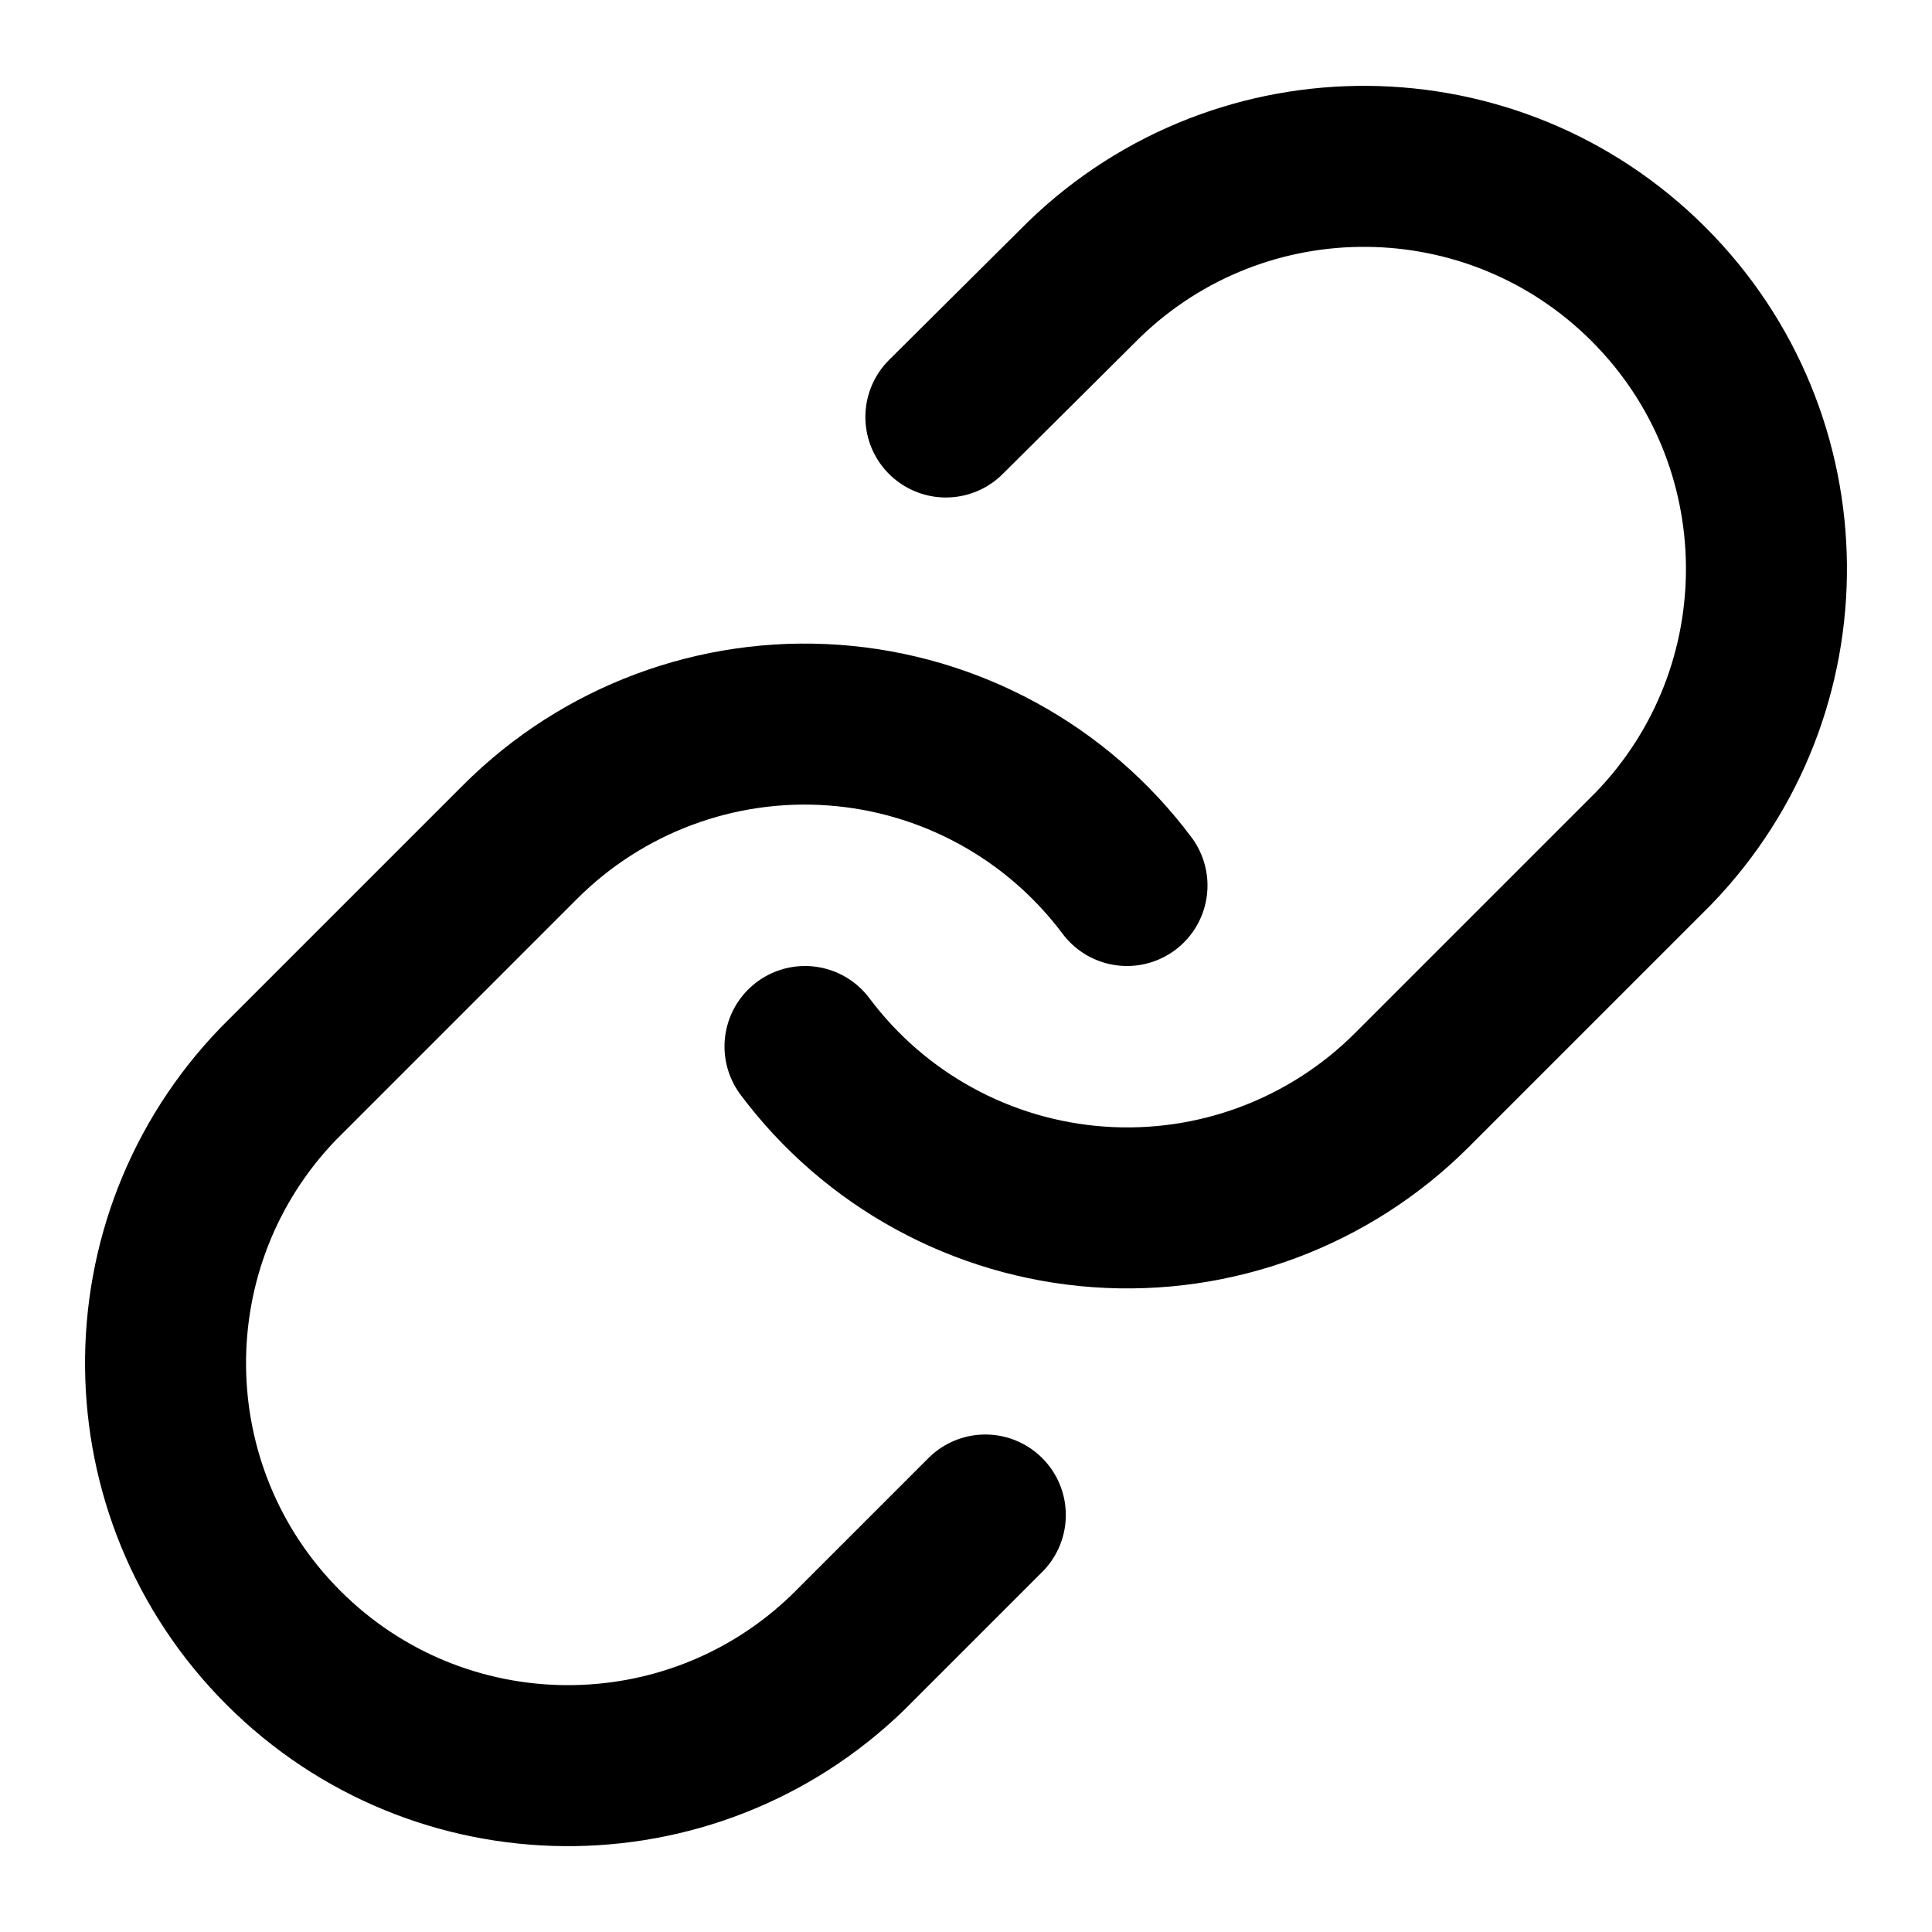
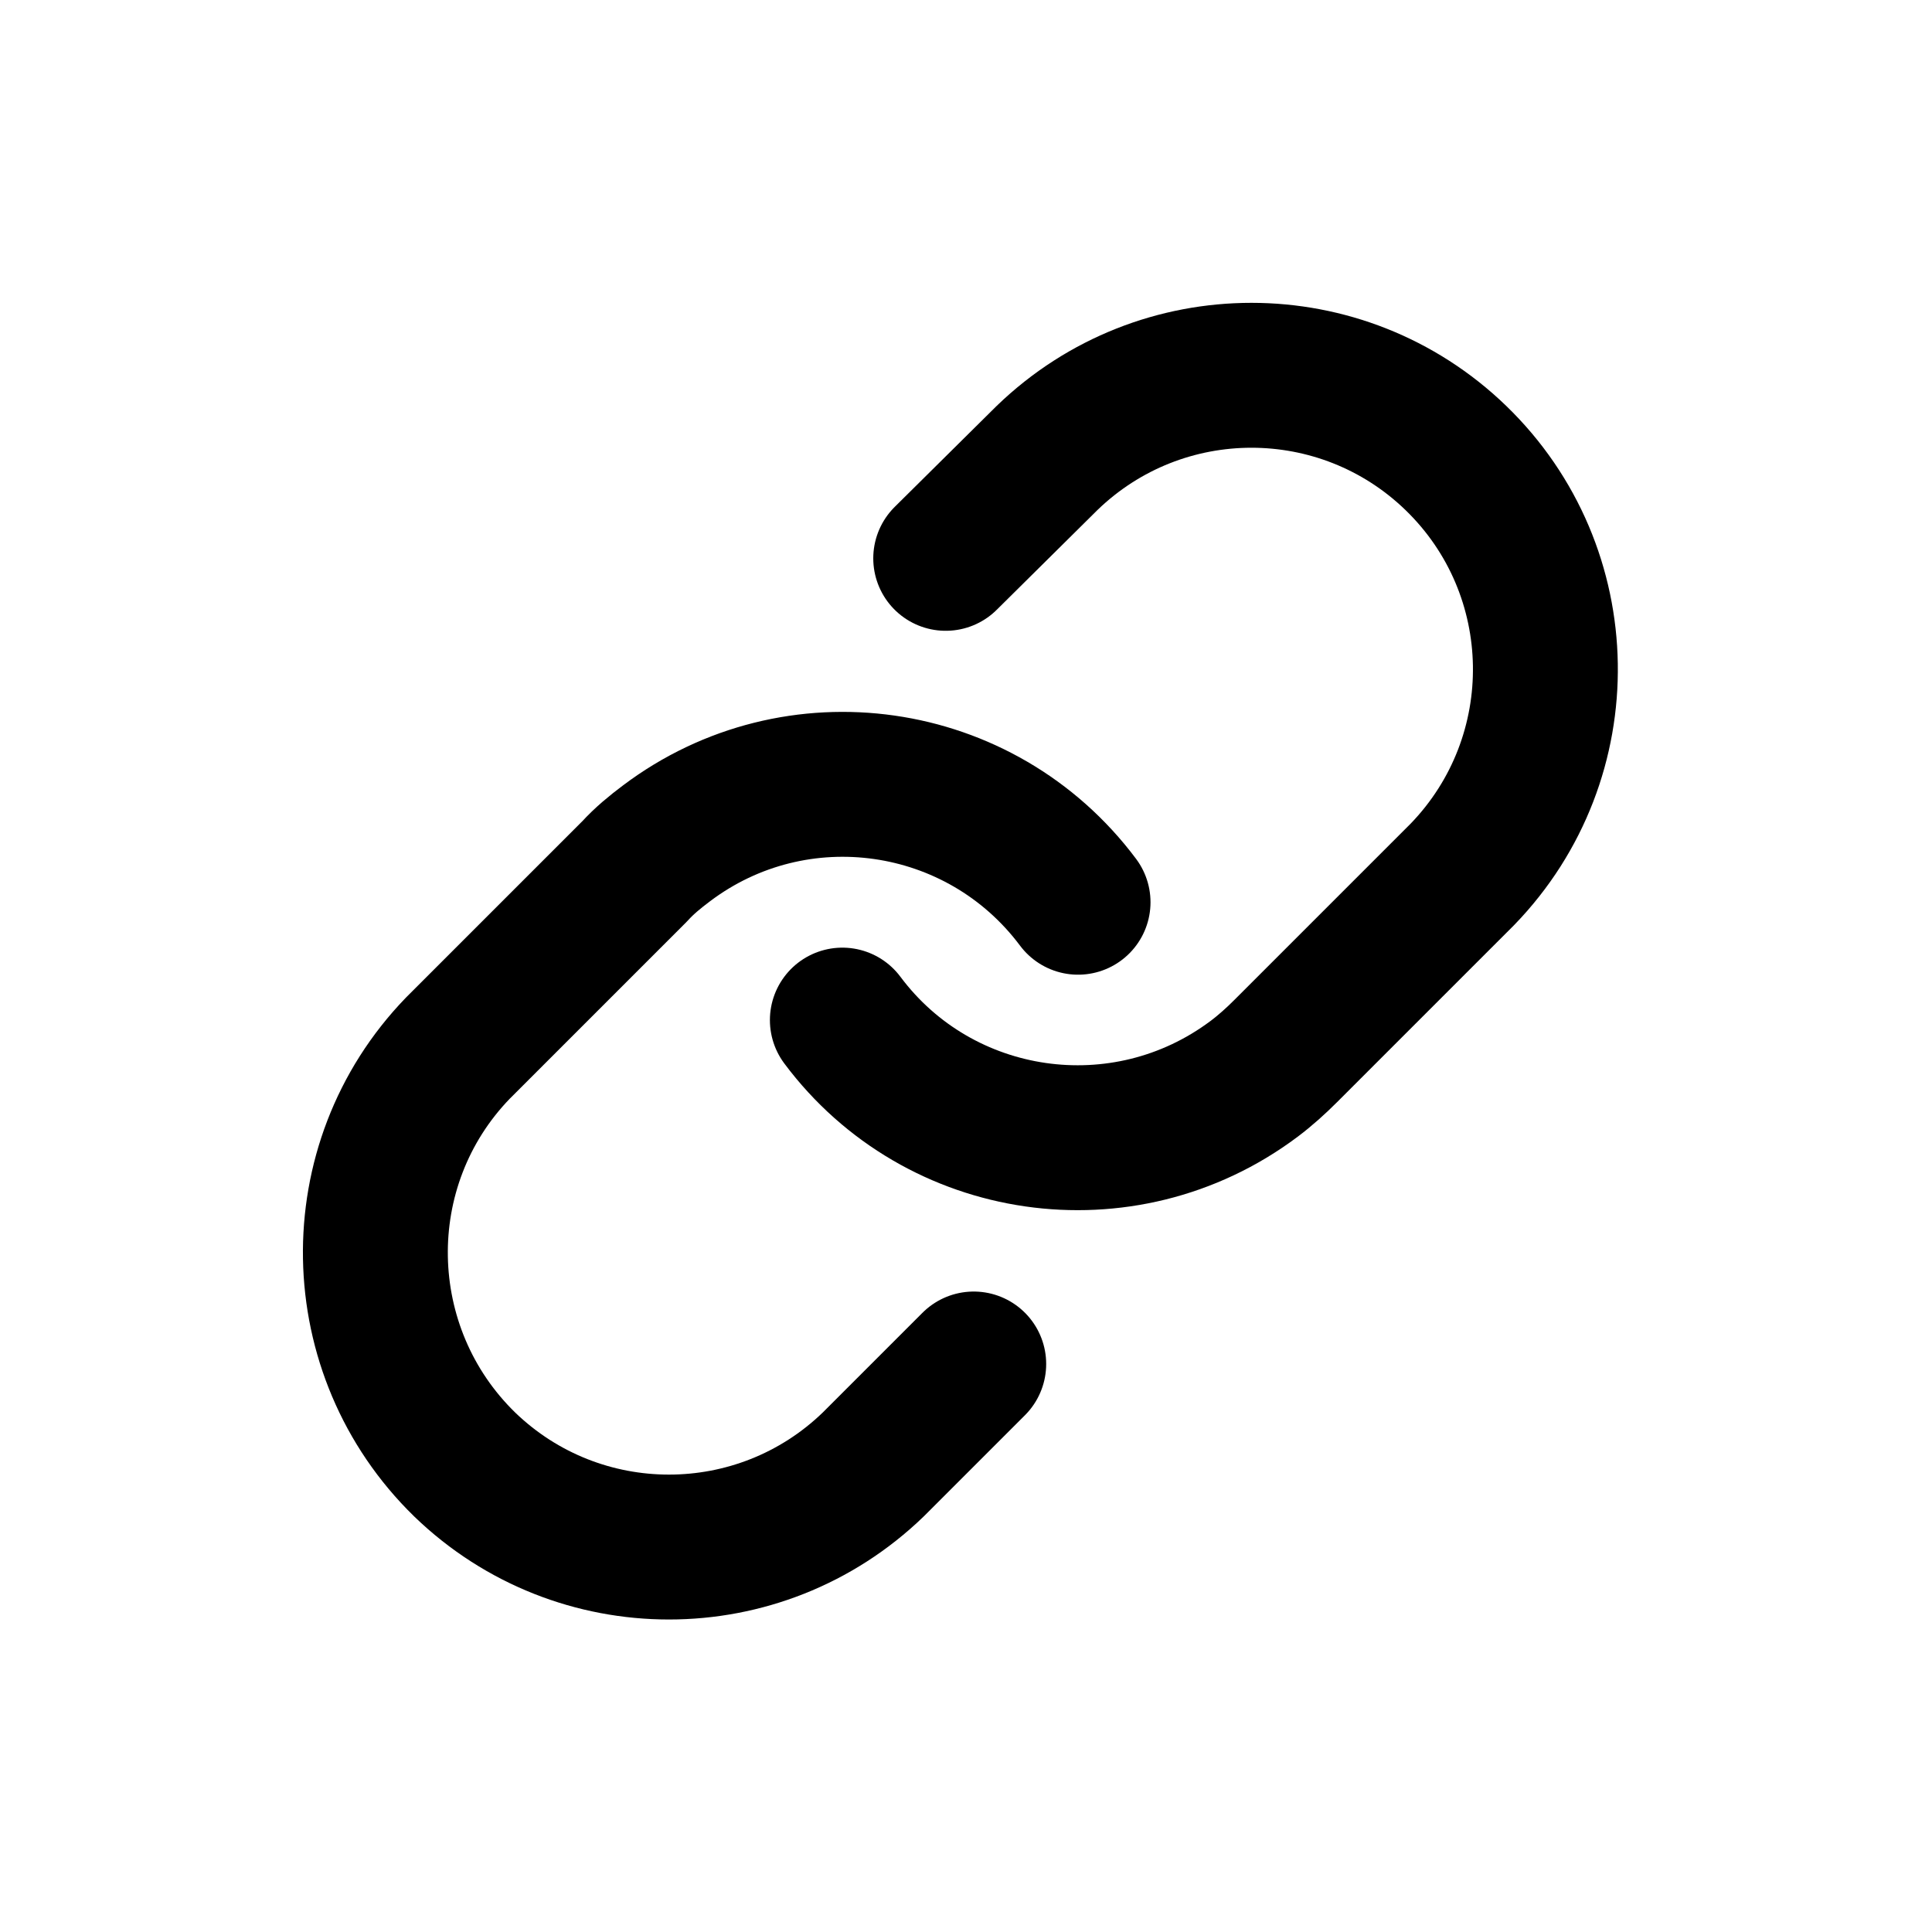
- <svg xmlns="http://www.w3.org/2000/svg" width="24" height="24" viewBox="0 0 24 24" fill="none" stroke="currentColor" stroke-width="2" stroke-linecap="round" stroke-linejoin="round" class="feather feather-link">
-   <path d="M10 13a5 5 0 0 0 7.54.54l3-3a5 5 0 0 0-7.07-7.07l-1.72 1.71" />
-   <path d="M14 11a5 5 0 0 0-7.54-.54l-3 3a5 5 0 0 0 7.07 7.07l1.71-1.71" />
+ <svg xmlns="http://www.w3.org/2000/svg" id="a" data-name="Layer 1" width="20" height="20" viewBox="0 0 20 20">
+   <path d="m9.79,5.78l1.05-1.04c1.18-1.14,3.05-1.14,4.23,0,1.21,1.17,1.24,3.1.07,4.31l-1.83,1.83c-.1.1-.21.2-.33.29-1.35,1.01-3.26.73-4.26-.61m2.44-1.22c-1.01-1.35-2.92-1.62-4.26-.61-.12.09-.23.18-.33.29l-1.83,1.83c-1.17,1.21-1.13,3.14.07,4.31,1.18,1.14,3.05,1.14,4.23,0l1.04-1.04" fill="none" stroke="#000" stroke-linecap="round" stroke-linejoin="round" stroke-width="1.5" />
</svg>
